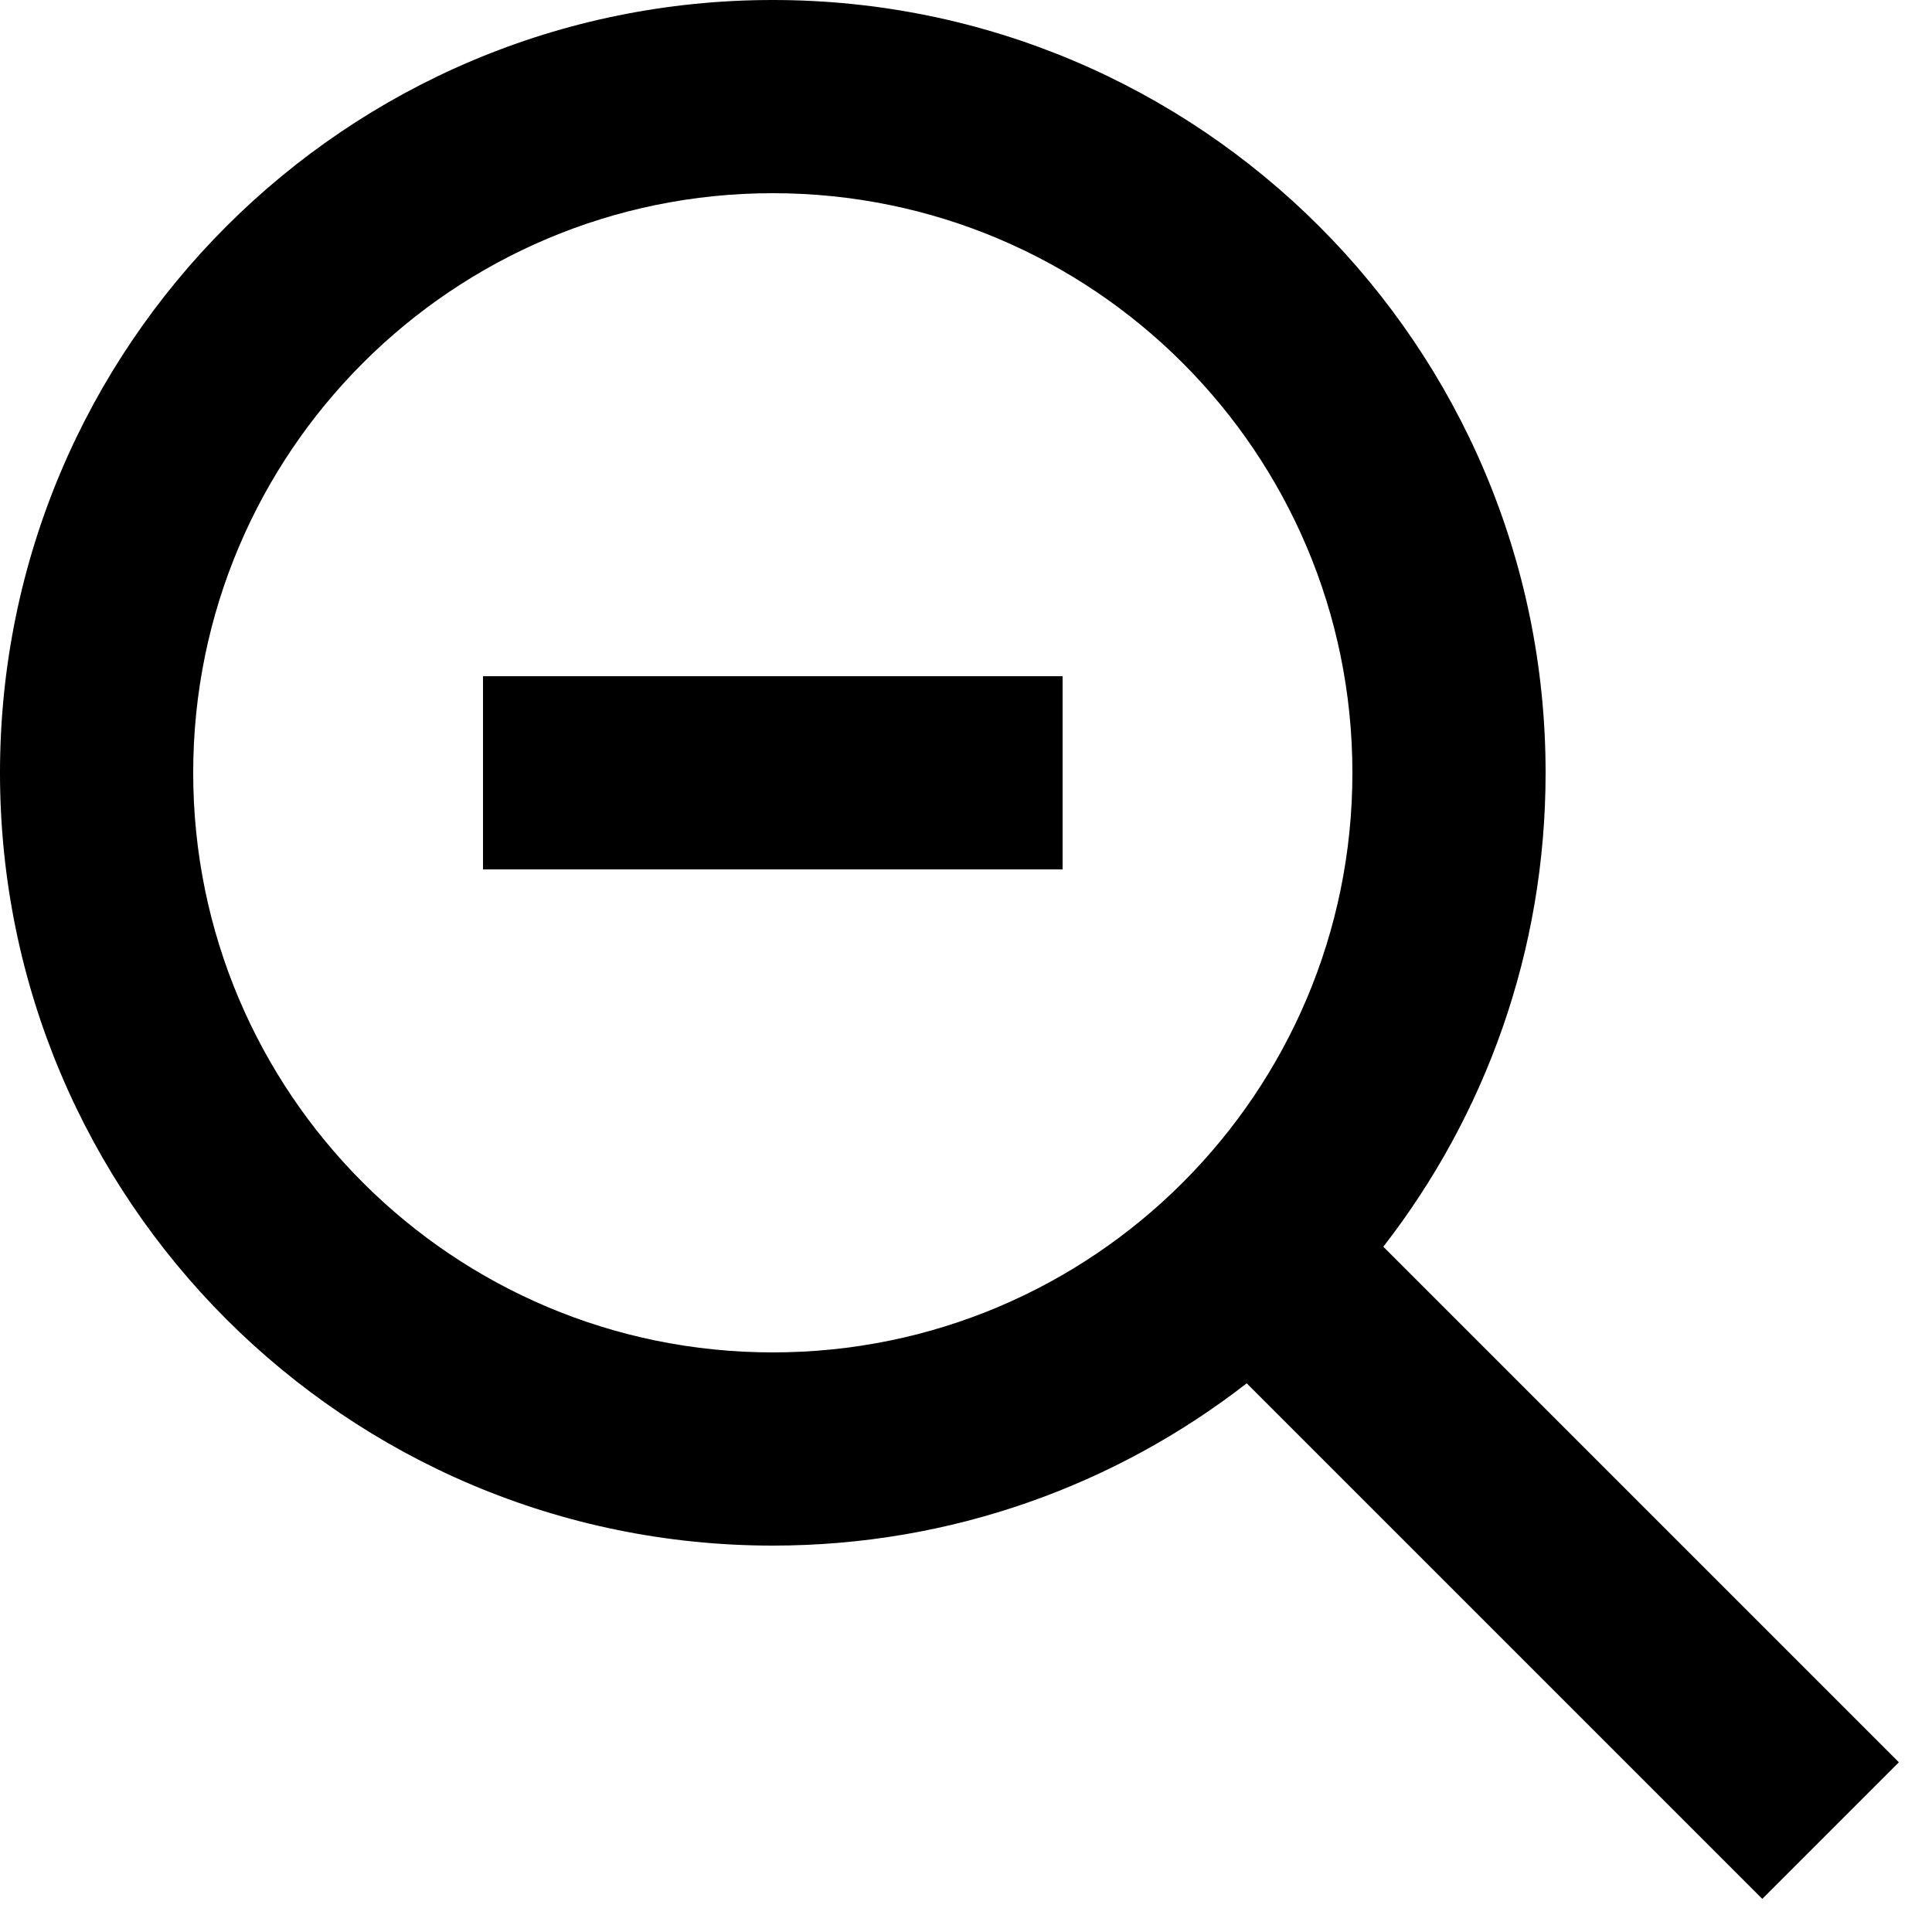
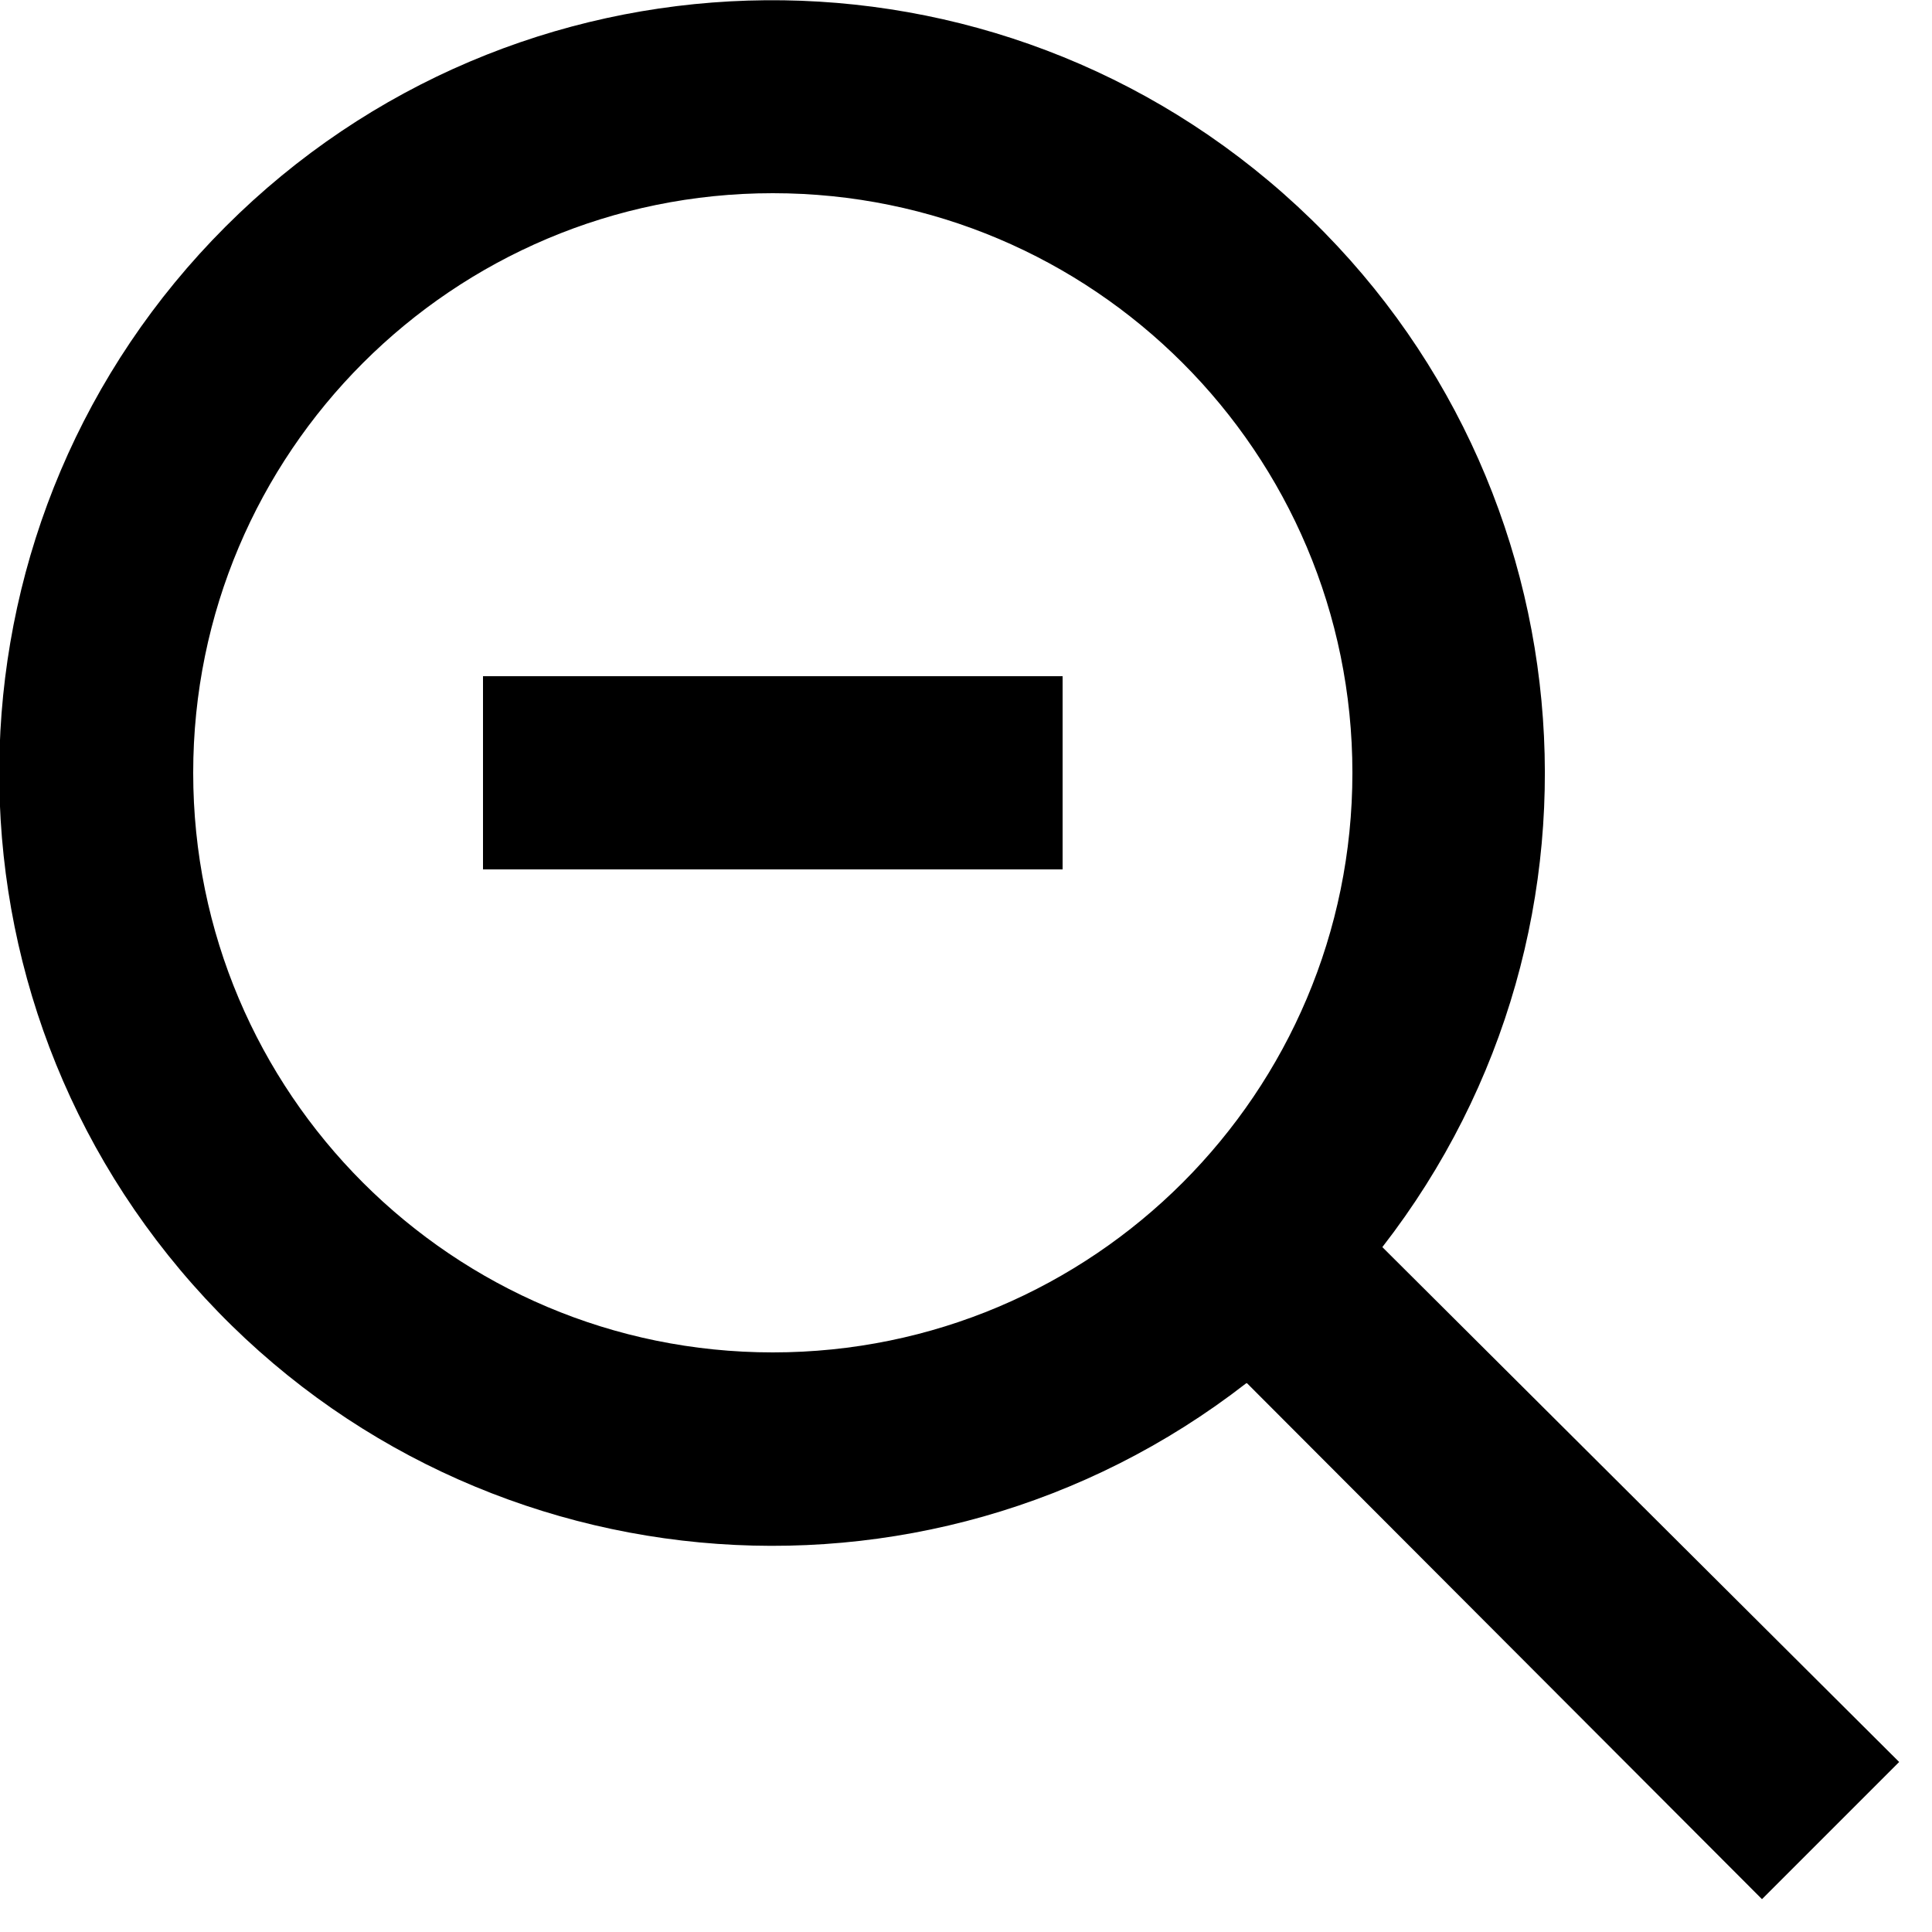
- <svg xmlns="http://www.w3.org/2000/svg" width="20px" height="20px" viewBox="0 0 20 20" version="1.1">
-   <defs />
-   <g id="Page-1" stroke="none" stroke-width="1" fill="none" fill-rule="evenodd">
-     <g id="zoom-out" fill="#000000">
-       <path d="M12.906,14.32 C11.551,15.373 9.849,16 8,16 C3.582,16 0,12.418 0,8 C0,3.582 3.582,0 8,0 C12.418,0 16,3.582 16,8 C16,9.849 15.373,11.551 14.32,12.906 L19.657,18.243 L18.243,19.657 L12.906,14.32 Z M8,14 C11.314,14 14,11.314 14,8 C14,4.686 11.314,2 8,2 C4.686,2 2,4.686 2,8 C2,11.314 4.686,14 8,14 Z M5,7 L11,7 L11,9 L5,9 L5,7 Z" id="Combined-Shape" />
-     </g>
-   </g>
+ <svg xmlns="http://www.w3.org/2000/svg" viewBox="0 0 20 20">
+   <path fill-rule="evenodd" d="M12.9 14.32a8 8 0 1 1 1.41-1.41l5.35 5.33-1.42 1.42-5.33-5.34zM8 14A6 6 0 1 0 8 2a6 6 0 0 0 0 12zM5 7h6v2H5V7z" />
</svg>
